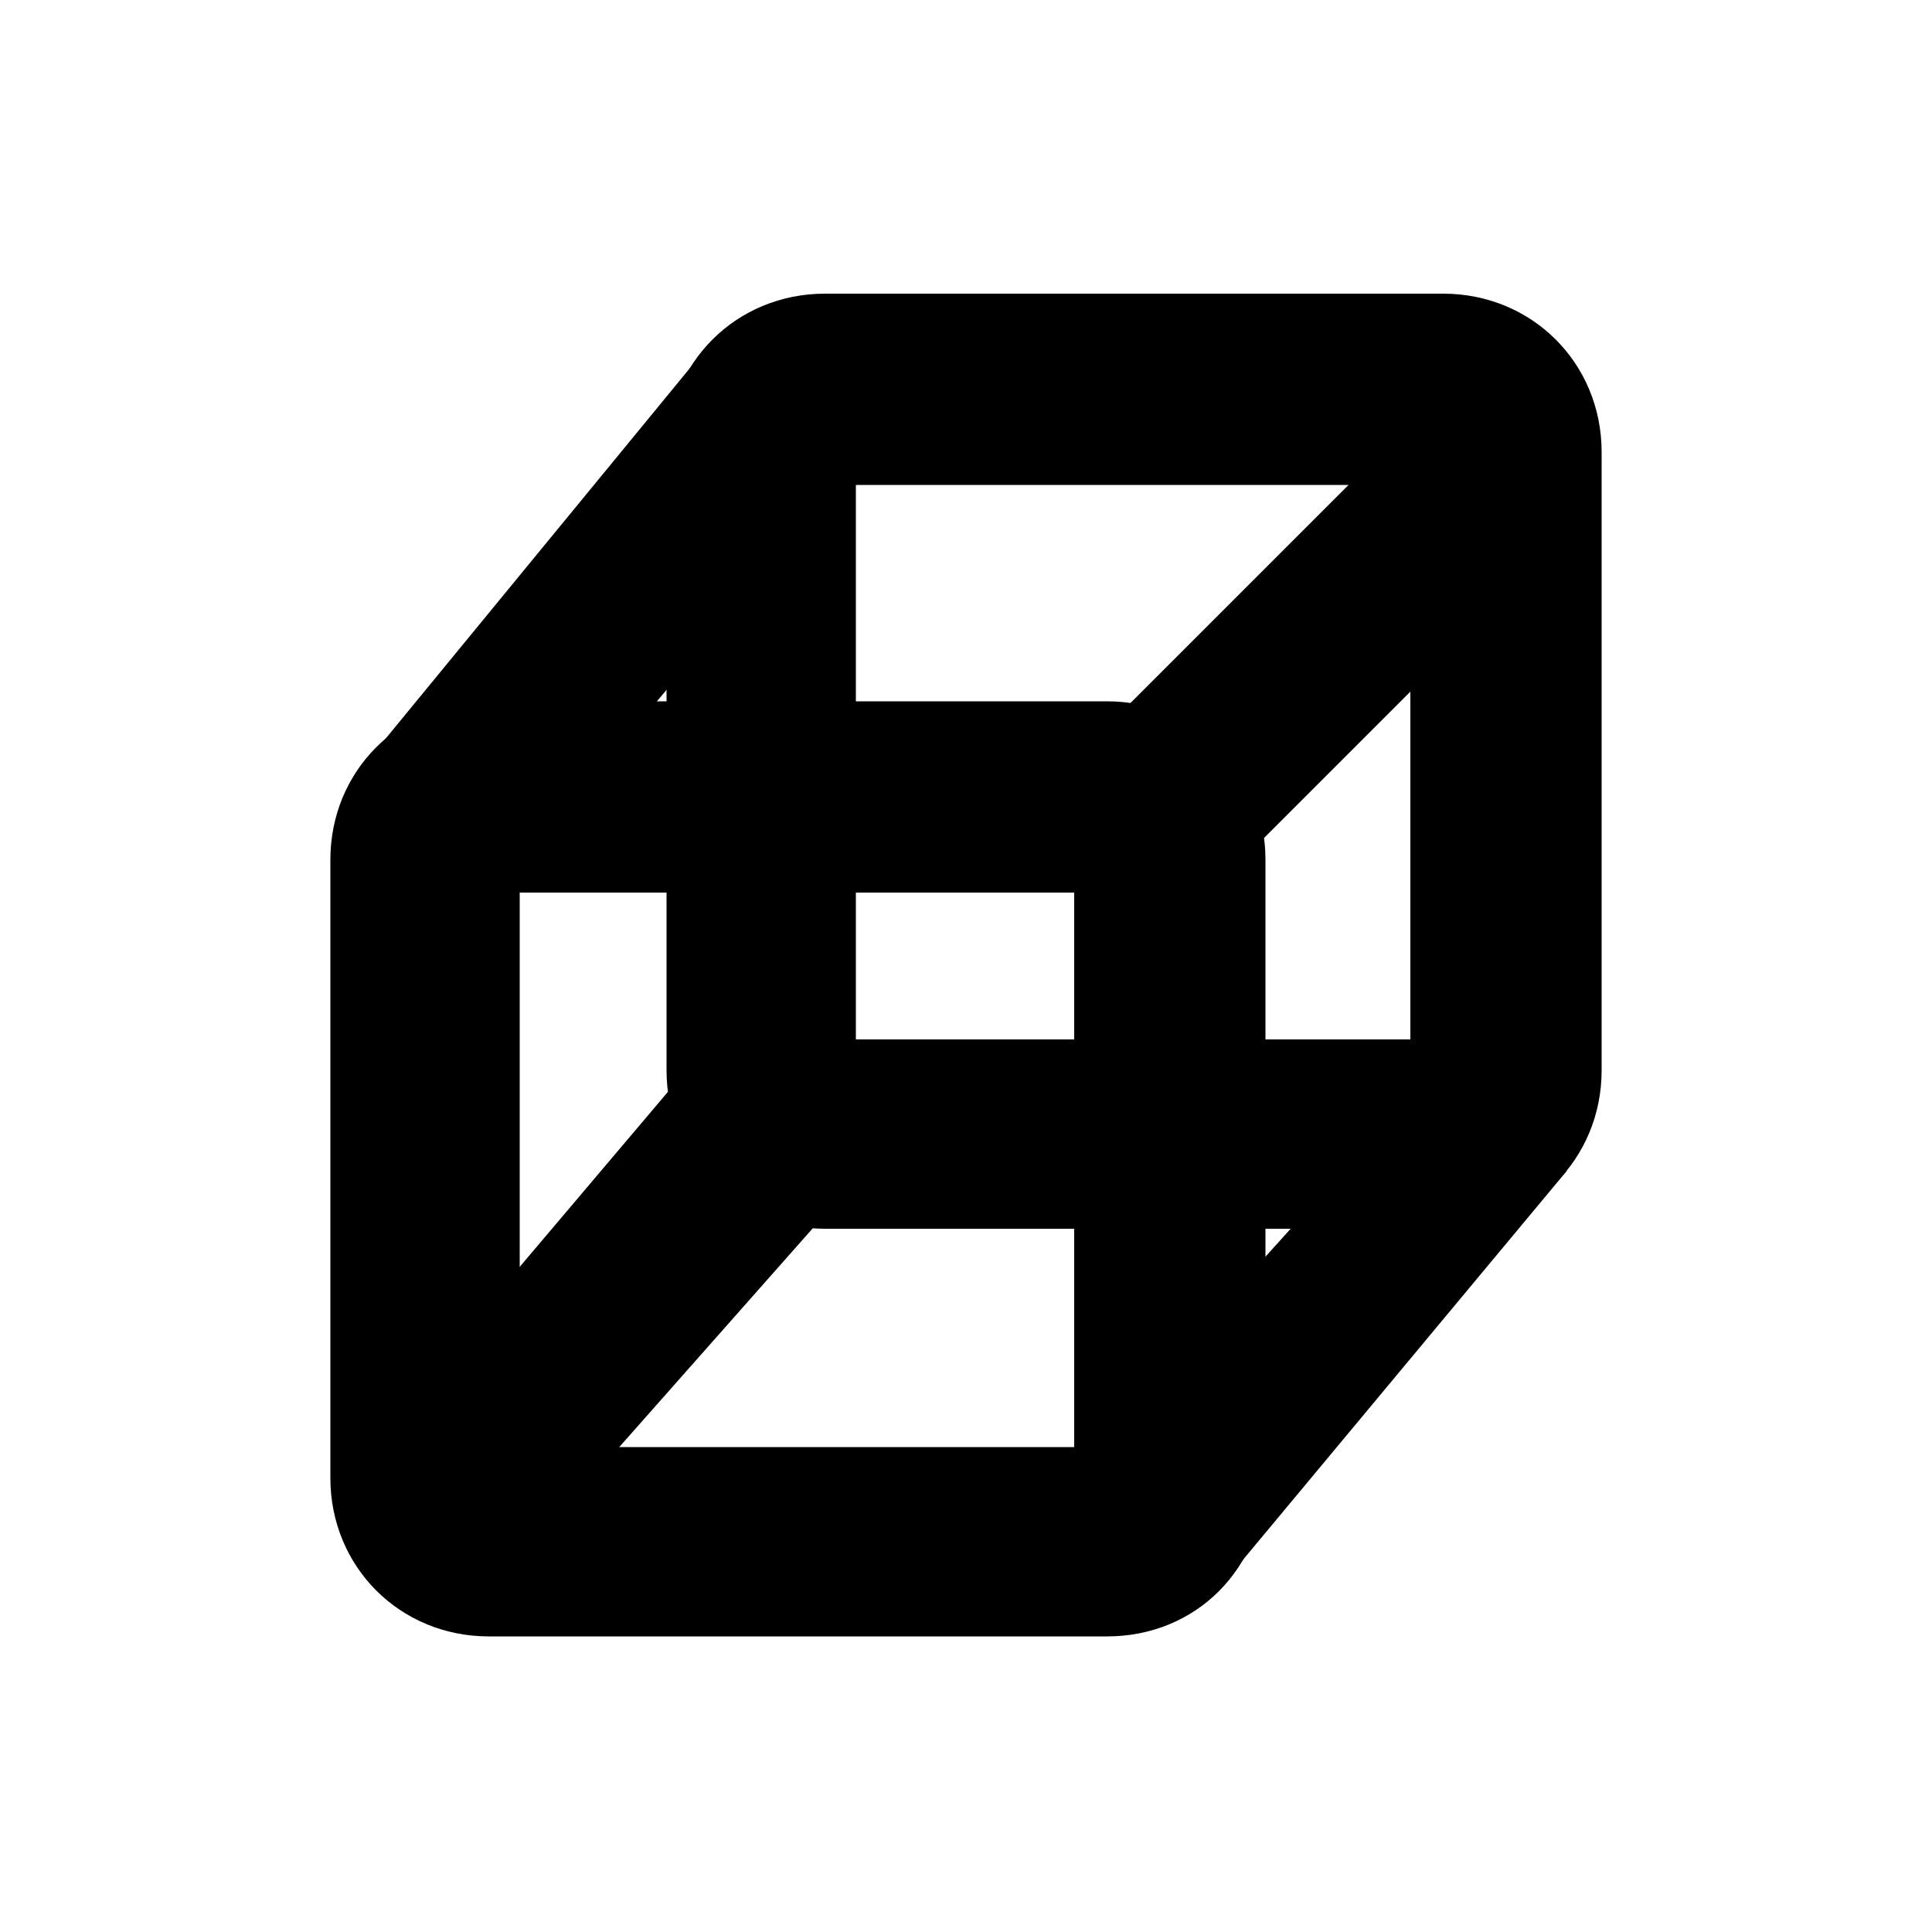
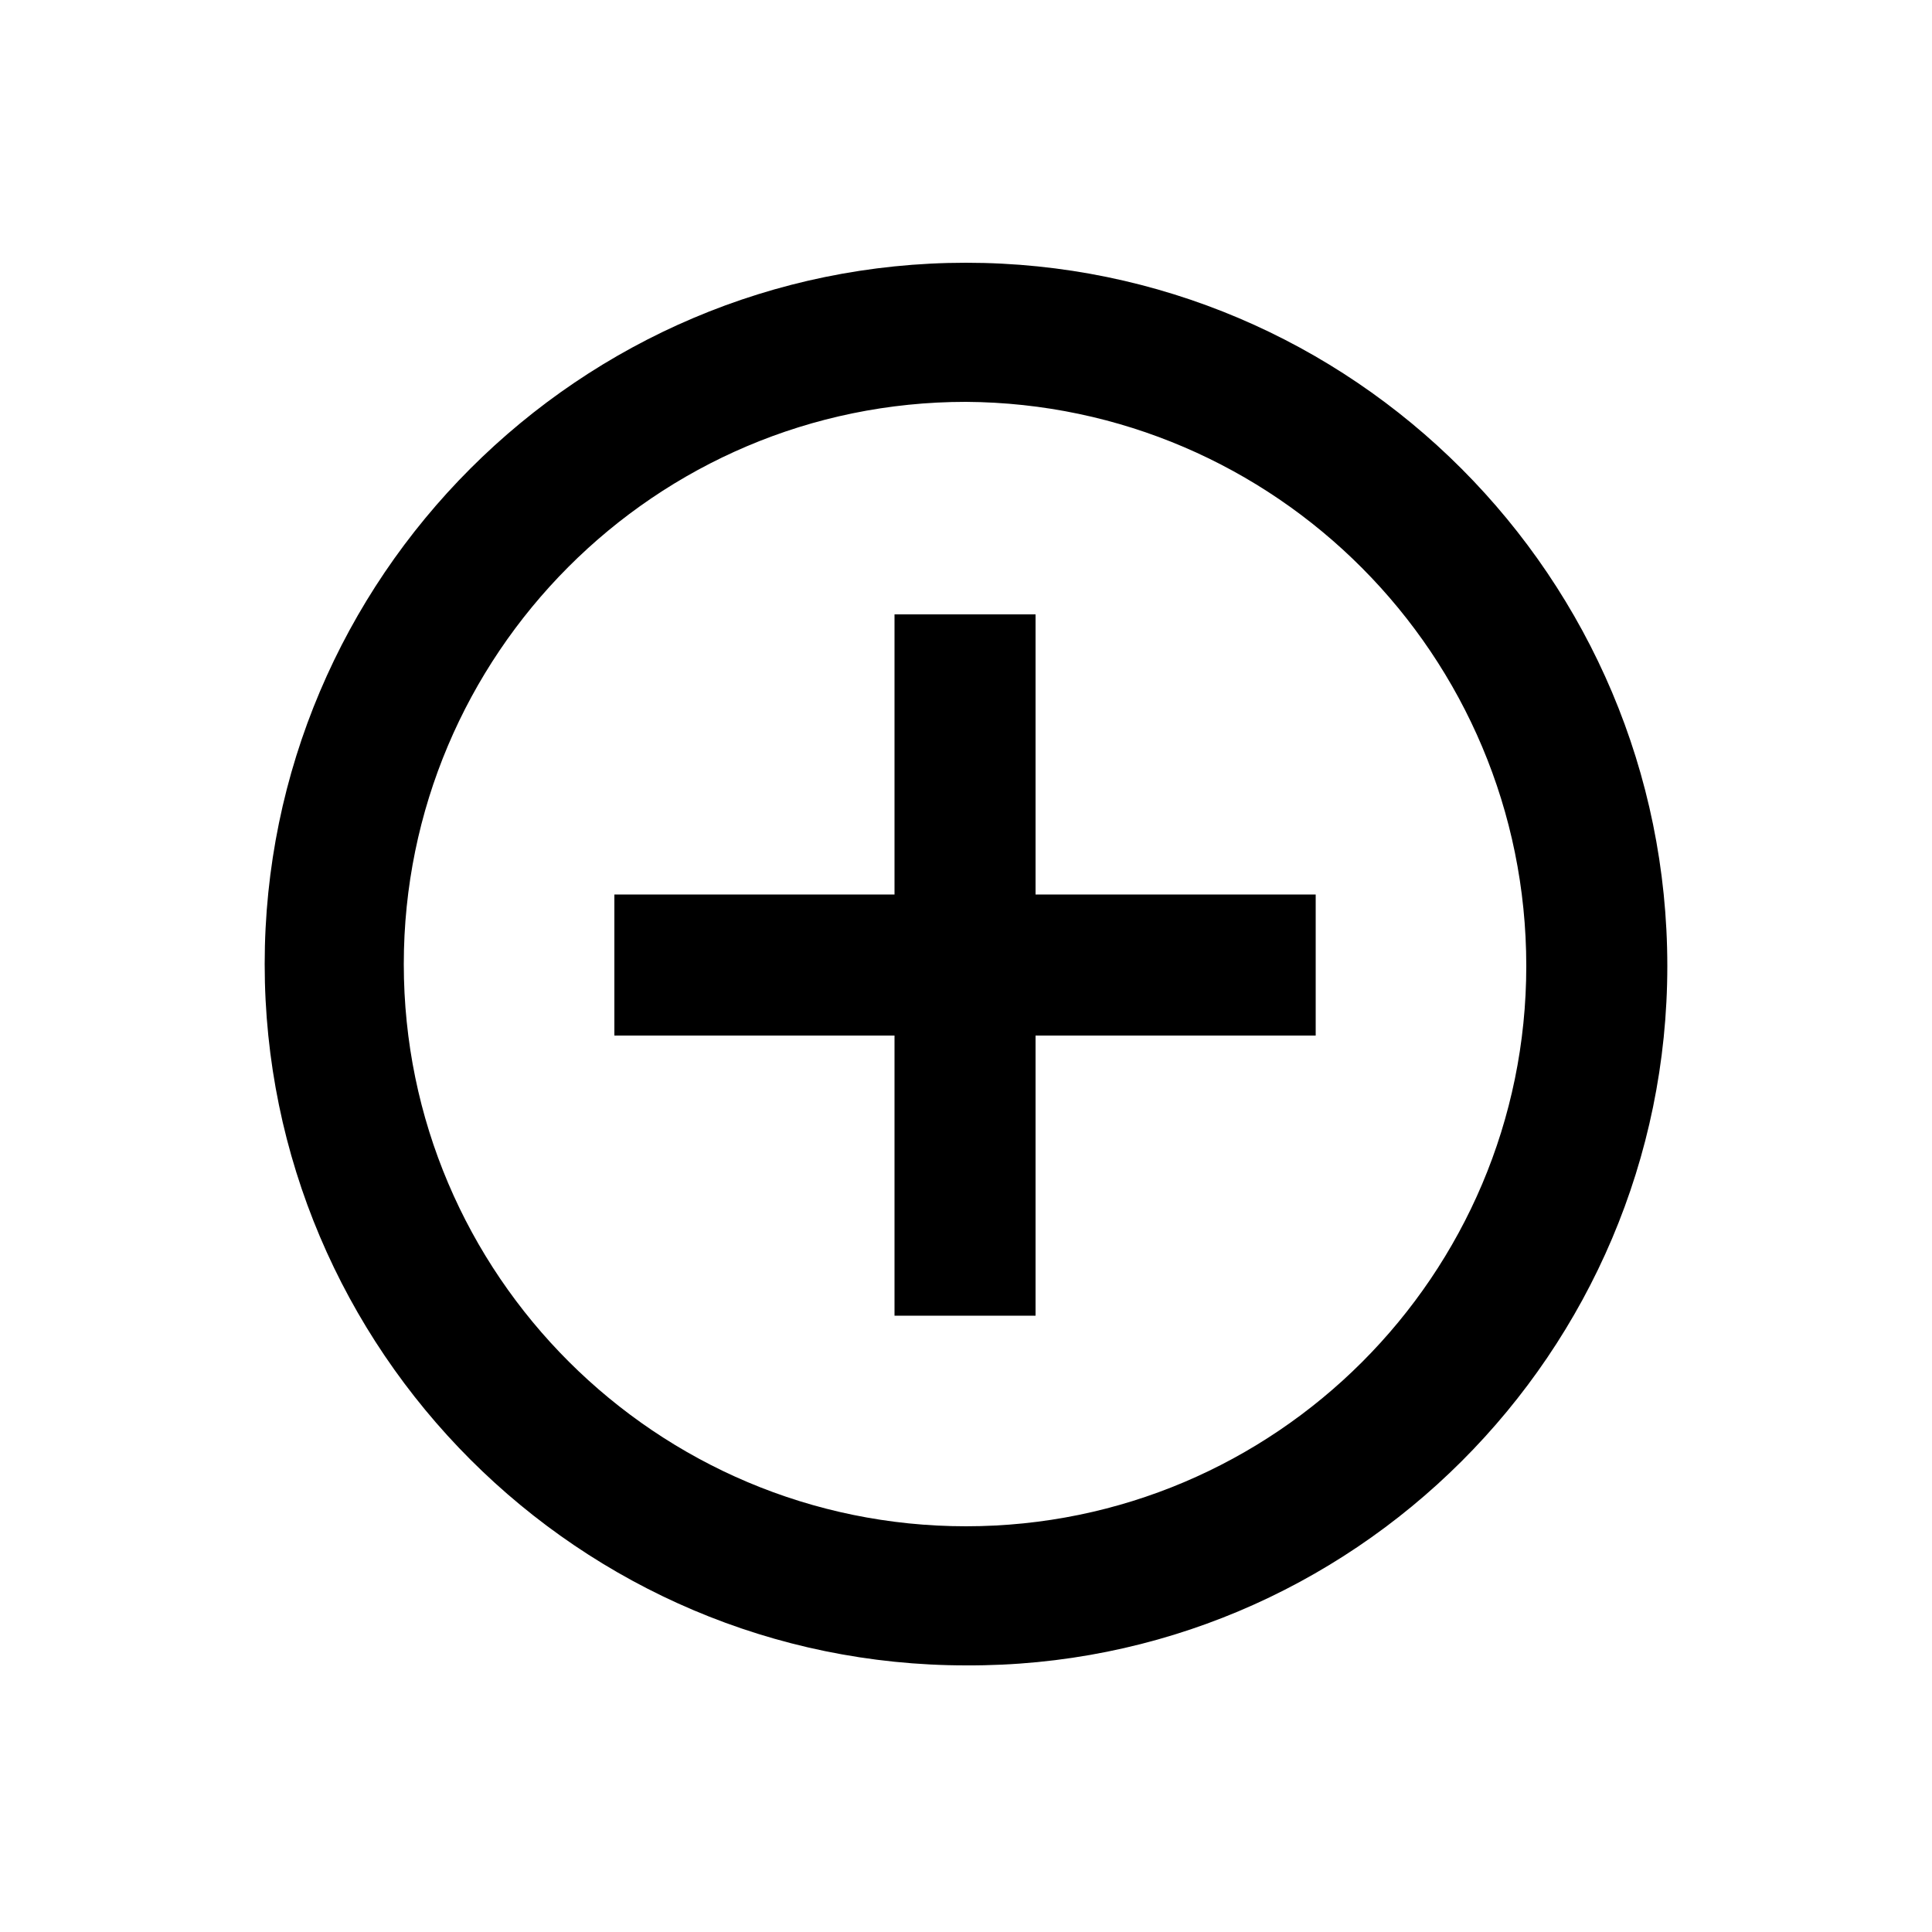
<svg xmlns="http://www.w3.org/2000/svg" version="1.1" id="Layer_1" x="0px" y="0px" viewBox="0 0 100 100" style="enable-background:new 0 0 100 100;" xml:space="preserve">
-   <g>
-     <path d="M57.3,84.7h-32c-4.6,0-8.2-3.6-8.2-8.2v-32c0-4.6,3.6-8.2,8.2-8.2h32c4.6,0,8.2,3.6,8.2,8.2v32   C65.4,81.2,61.9,84.7,57.3,84.7z M26.9,74.9h28.7V46.2H26.9V74.9z" />
-     <path d="M74.7,63.6h-32c-4.6,0-8.2-3.6-8.2-8.2v-32c0-4.6,3.6-8.2,8.2-8.2h32c4.6,0,8.2,3.6,8.2,8.2v32   C82.9,60,79.3,63.6,74.7,63.6z M44.3,53.8h28.7V25.1H44.3V53.8z" />
-     <path d="M81.1,60.6L62.7,82.7l-6.9-6.9l13.8-15.3l5-3.5" />
-     <path d="M82,26.8L61.9,46.9l-6.9-7l20.4-20.4l0,0" />
-     <path d="M44.7,60.6L24.8,83.1l-6.9-6.9l18.8-22.2h1.6" />
-     <path d="M19,39.4L36,18.7l10.3,3L29.2,42l0,0" />
+   <g id="Solid">
+     <g>
+       <path class="st0" d="M50,13.6c-20,0-36.3,16.3-36.3,36.3c0,20,16.3,36.3,36.3,36.3C70,86.3,86.3,70,86.3,50    C86.3,29.9,70,13.6,50,13.6z M50,79c-16,0-29.1-13-29.1-29.1c0-16,13-29.1,29.1-29.1C66,20.9,79,33.9,79,50C79,66,66,79,50,79z" />
+       <polygon class="st0" points="53.6,31.8 46.3,31.8 46.3,46.3 31.8,46.3 31.8,53.6 46.3,53.6 46.3,68.1 53.6,68.1 53.6,53.6     68.1,53.6 68.1,46.3 53.6,46.3   " />
+     </g>
  </g>
</svg>
